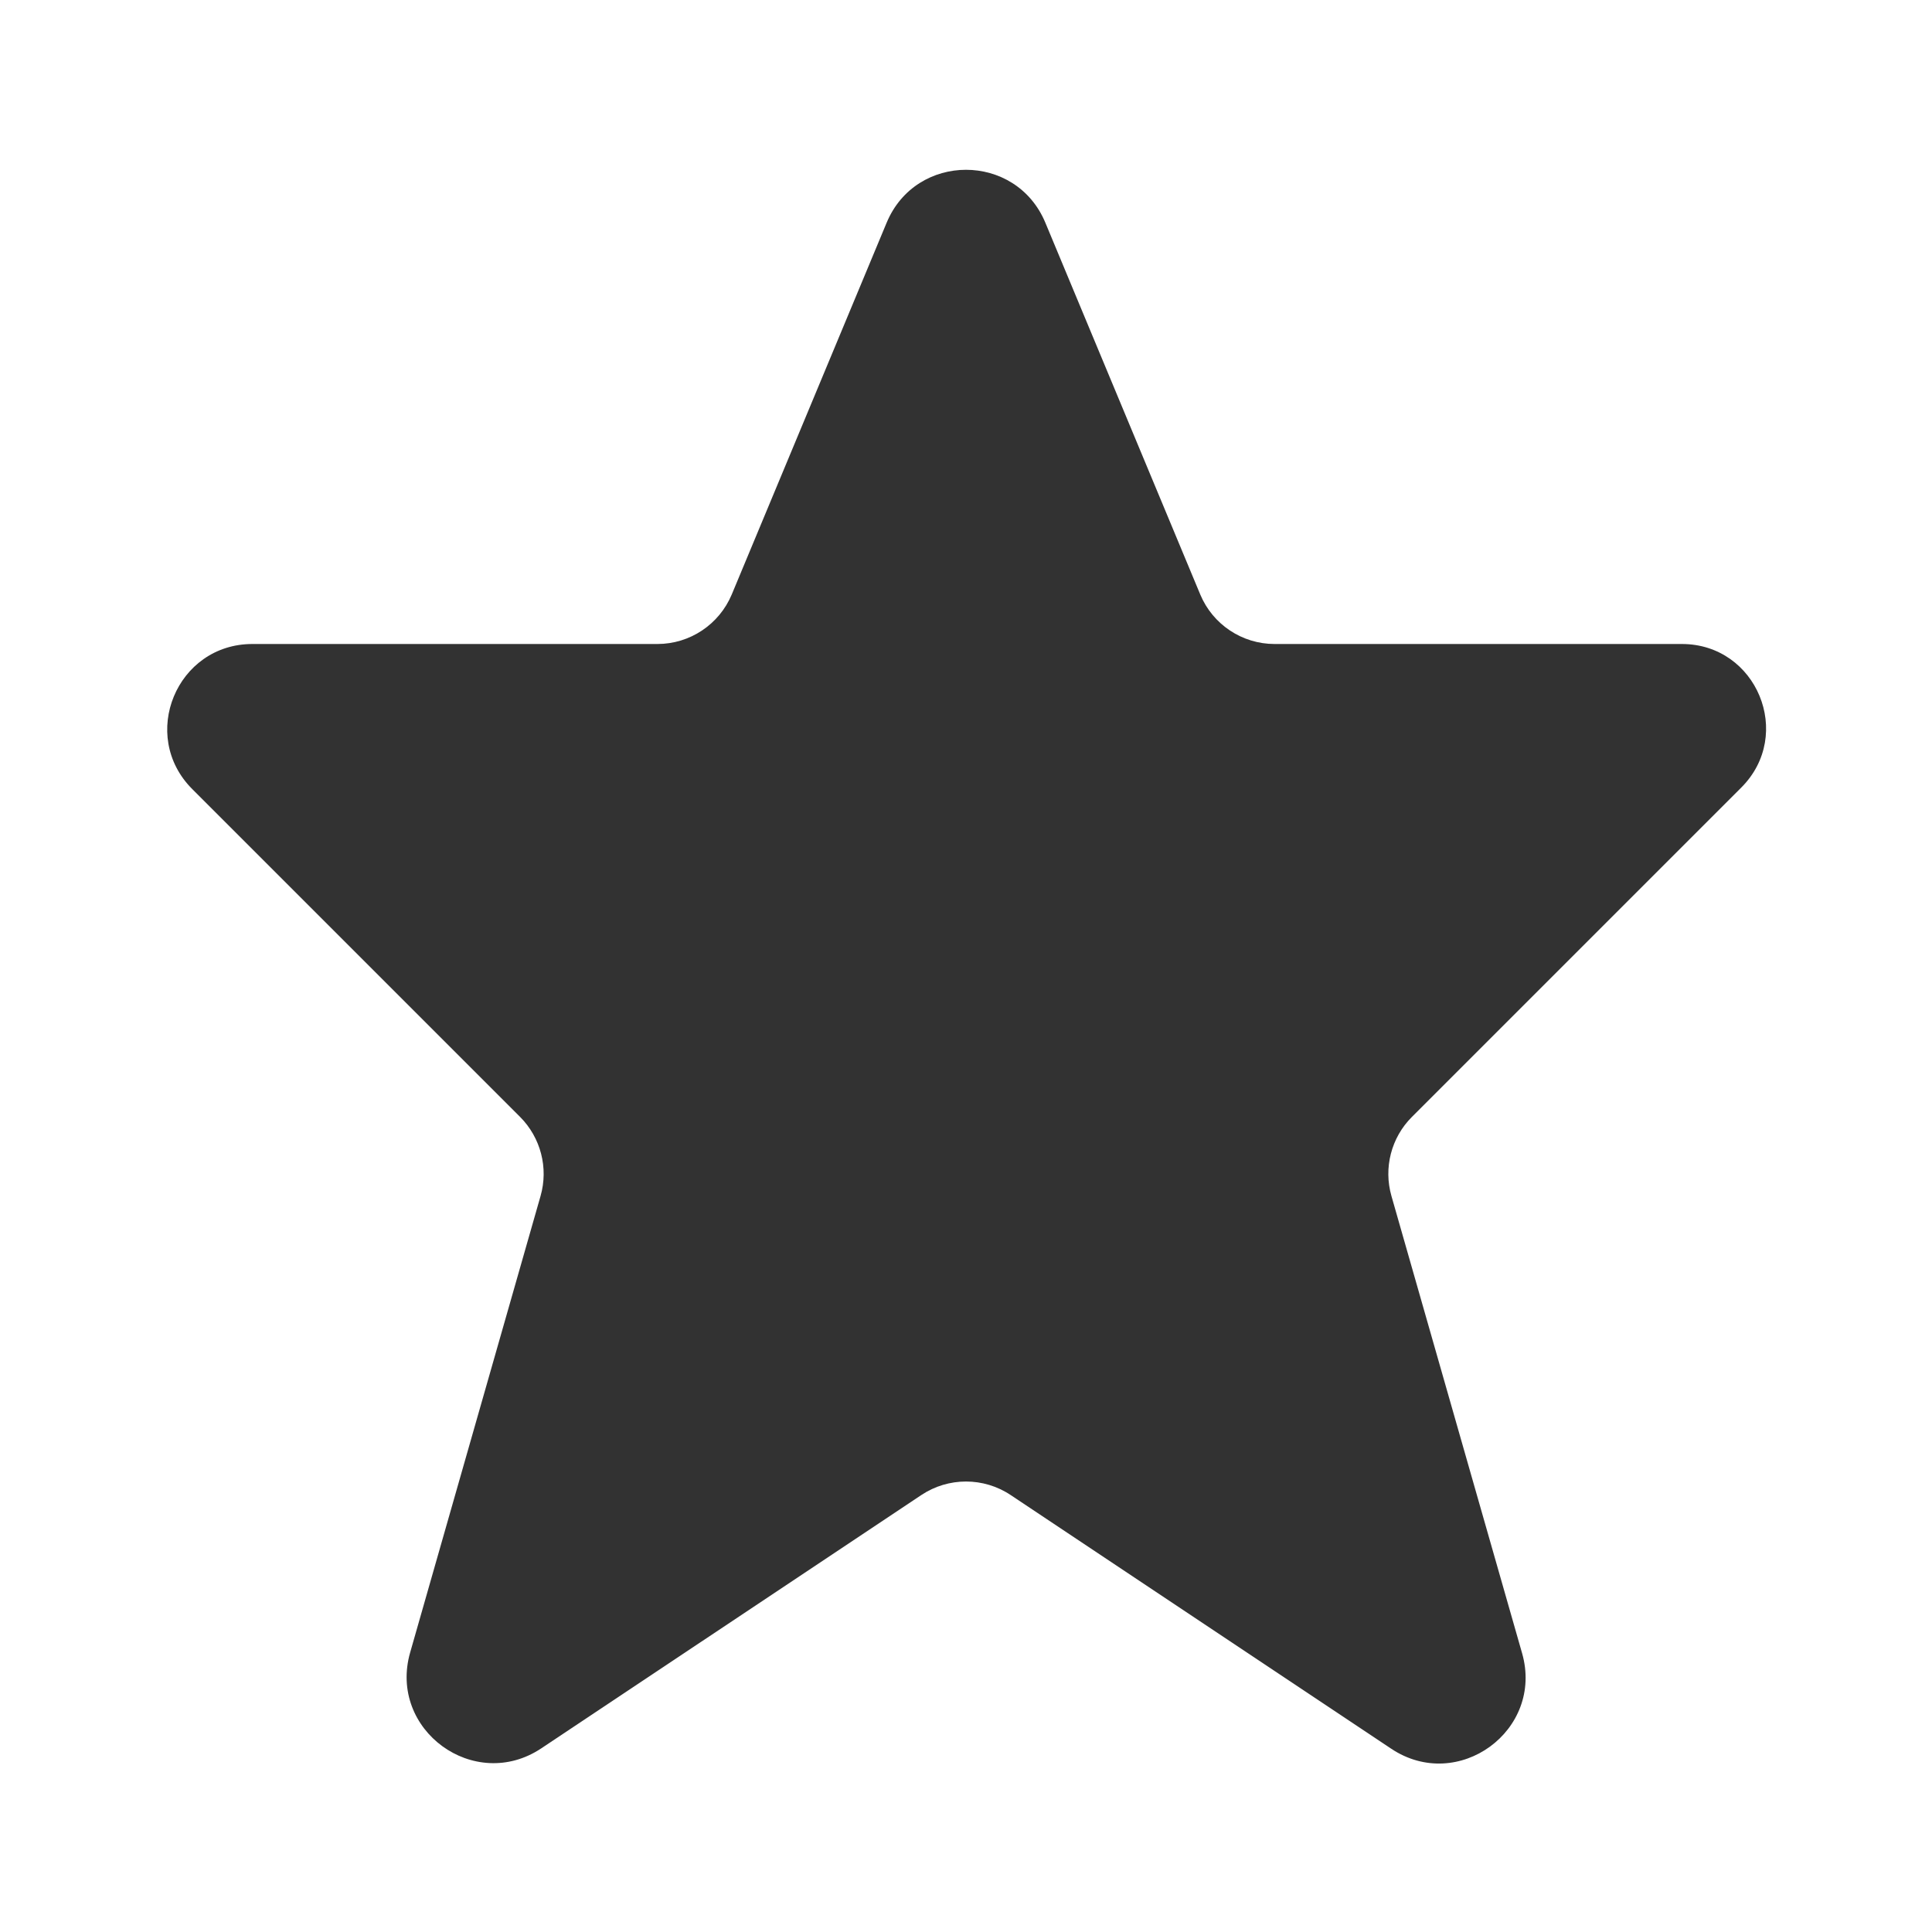
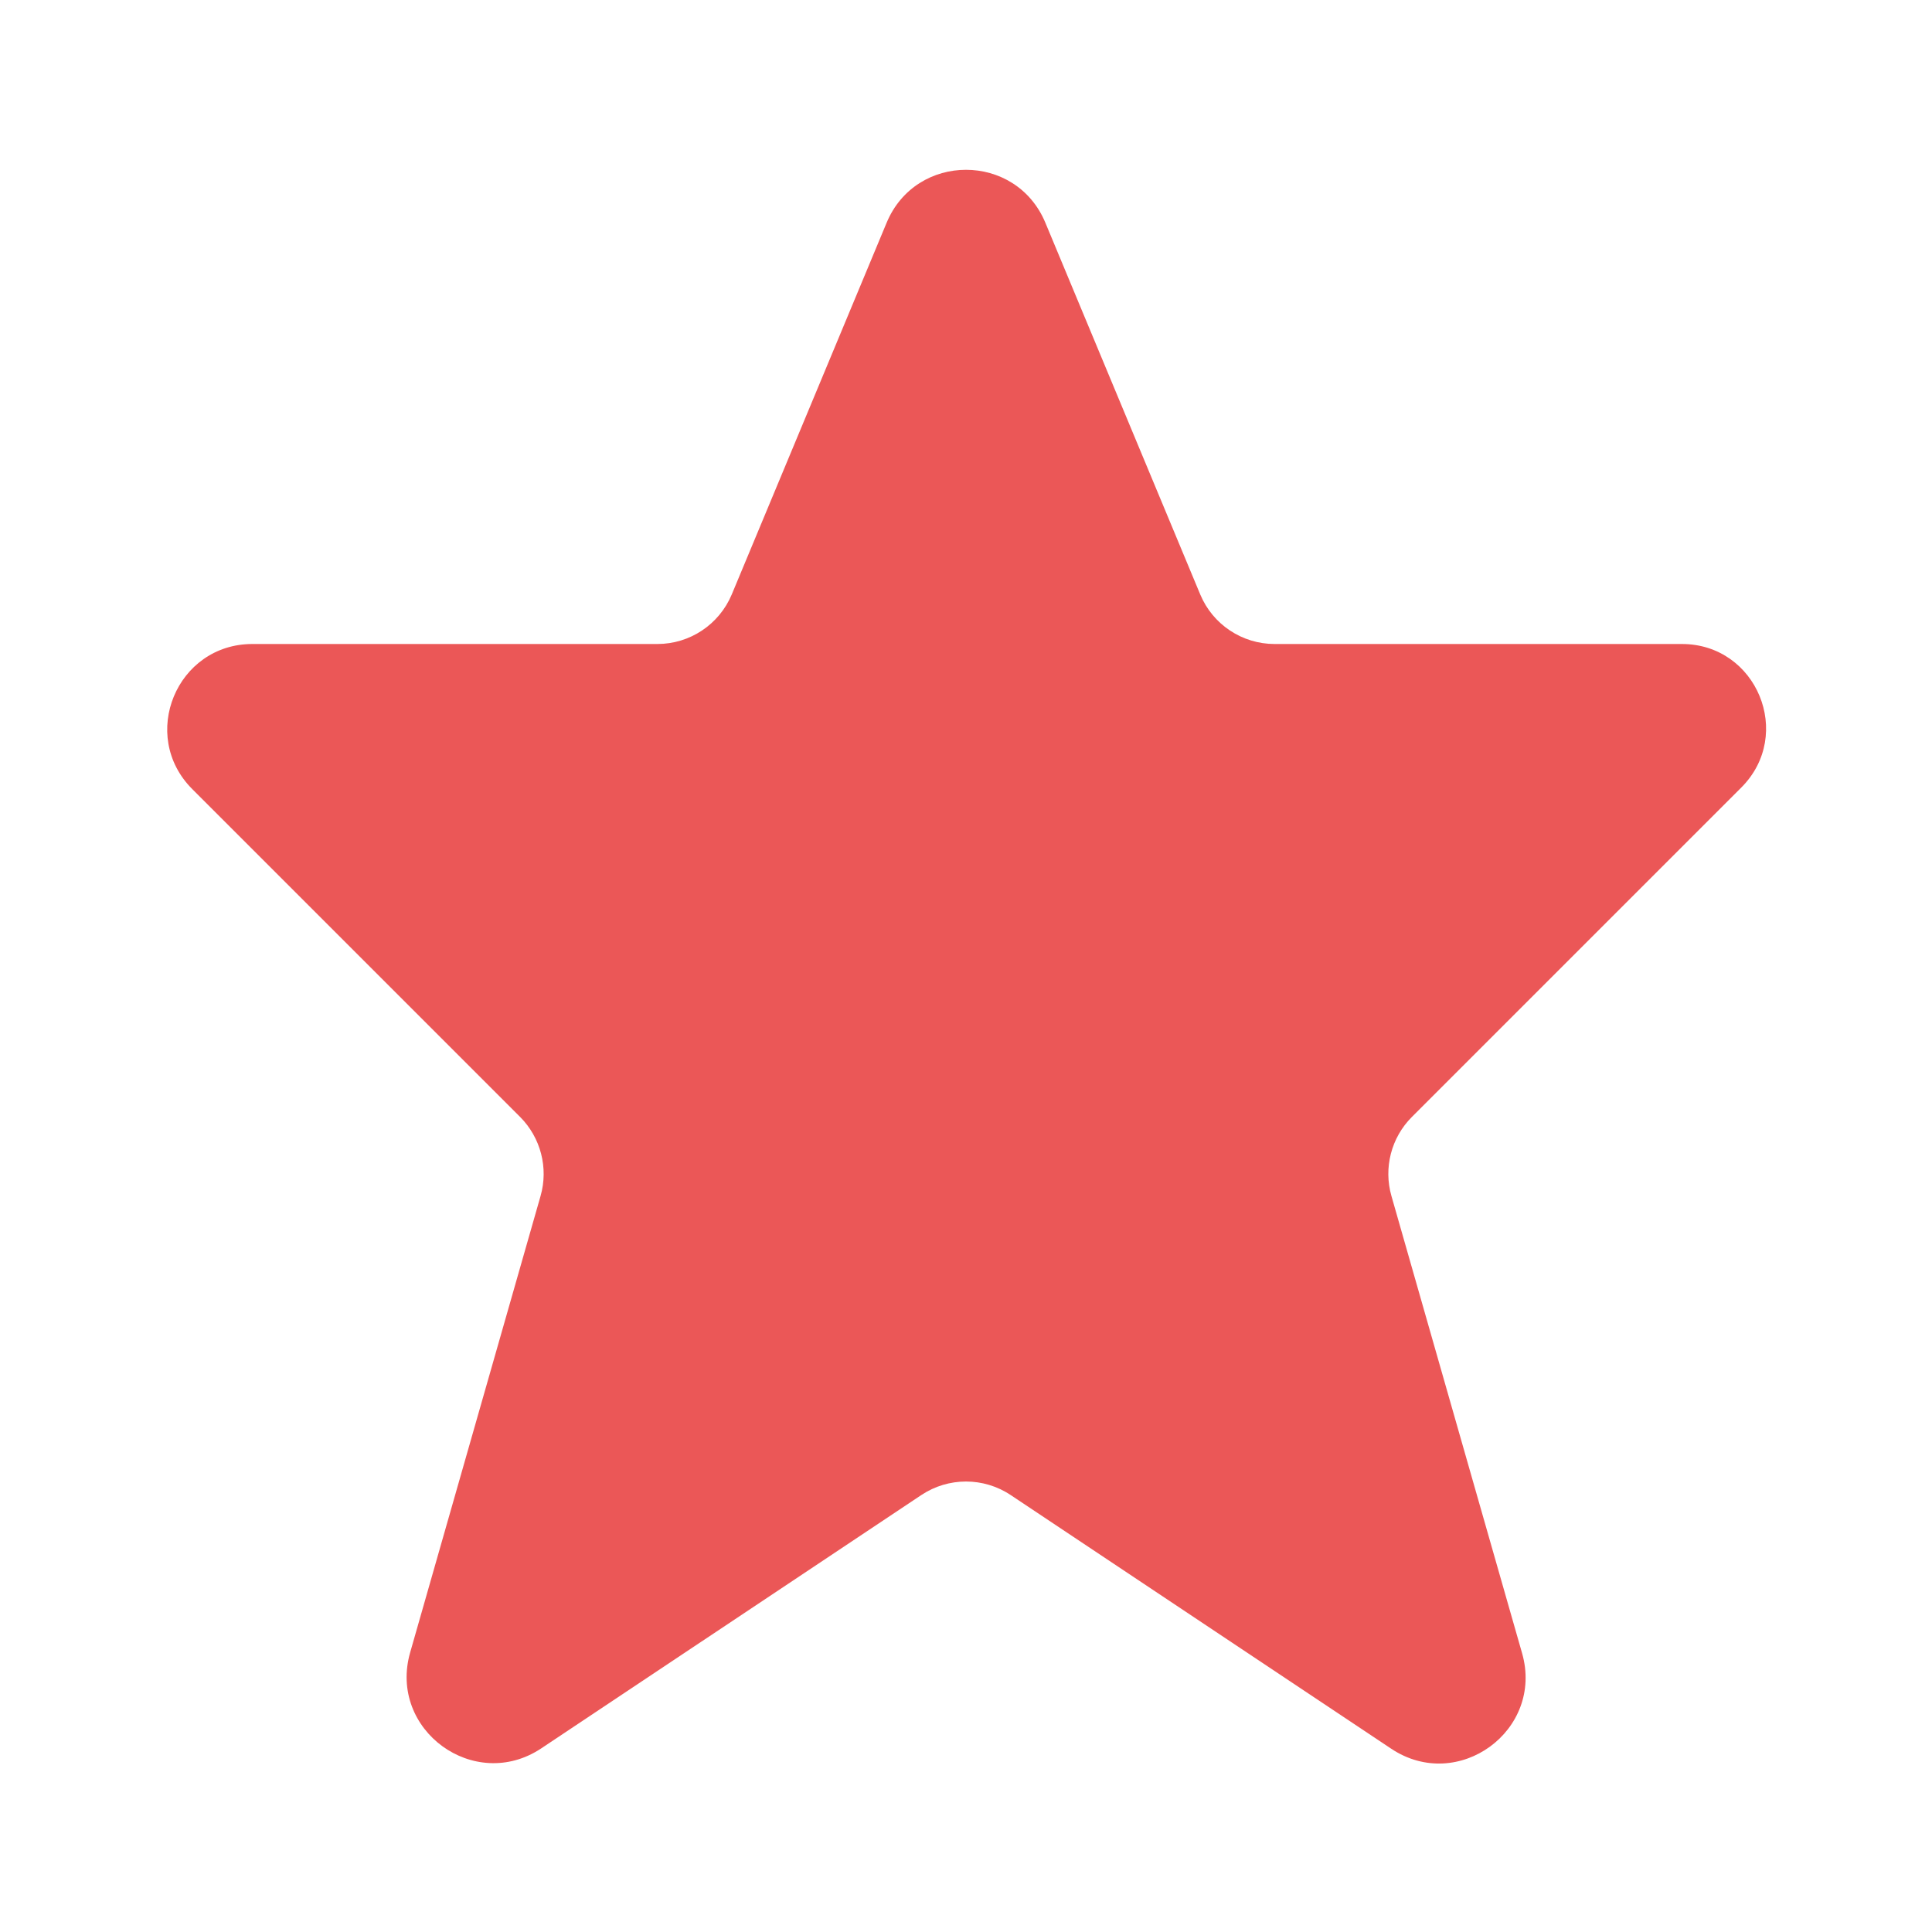
<svg xmlns="http://www.w3.org/2000/svg" width="800px" height="800px" viewBox="0 0 24 24" fill="none">
  <rect width="24" height="24" transform="matrix(4.37114e-08 -1 -1 -4.37114e-08 24 24)" fill="white" />
-   <path fill-rule="evenodd" clip-rule="evenodd" d="M11.014 2.767C11.379 1.89 12.621 1.89 12.986 2.767L14.91 7.385C15.065 7.757 15.43 8 15.833 8H20.893C21.823 8 22.289 9.125 21.631 9.783L17.539 13.875C17.282 14.132 17.185 14.508 17.285 14.857L18.908 20.537C19.182 21.496 18.112 22.277 17.282 21.723L12.555 18.572C12.219 18.348 11.781 18.348 11.445 18.572L6.725 21.718C5.893 22.273 4.82 21.49 5.095 20.528L6.715 14.857C6.815 14.508 6.717 14.132 6.461 13.875L2.389 9.803C1.723 9.138 2.194 8 3.135 8H8.167C8.57 8 8.934 7.757 9.09 7.385L11.014 2.767Z" fill="#323232" />
+   <path fill-rule="evenodd" clip-rule="evenodd" d="M11.014 2.767C11.379 1.89 12.621 1.89 12.986 2.767L14.91 7.385C15.065 7.757 15.43 8 15.833 8H20.893C21.823 8 22.289 9.125 21.631 9.783L17.539 13.875C17.282 14.132 17.185 14.508 17.285 14.857L18.908 20.537C19.182 21.496 18.112 22.277 17.282 21.723L12.555 18.572C12.219 18.348 11.781 18.348 11.445 18.572L6.725 21.718C5.893 22.273 4.82 21.49 5.095 20.528L6.715 14.857C6.815 14.508 6.717 14.132 6.461 13.875L2.389 9.803C1.723 9.138 2.194 8 3.135 8H8.167C8.57 8 8.934 7.757 9.09 7.385L11.014 2.767Z" fill="#eb5757" />
</svg>
